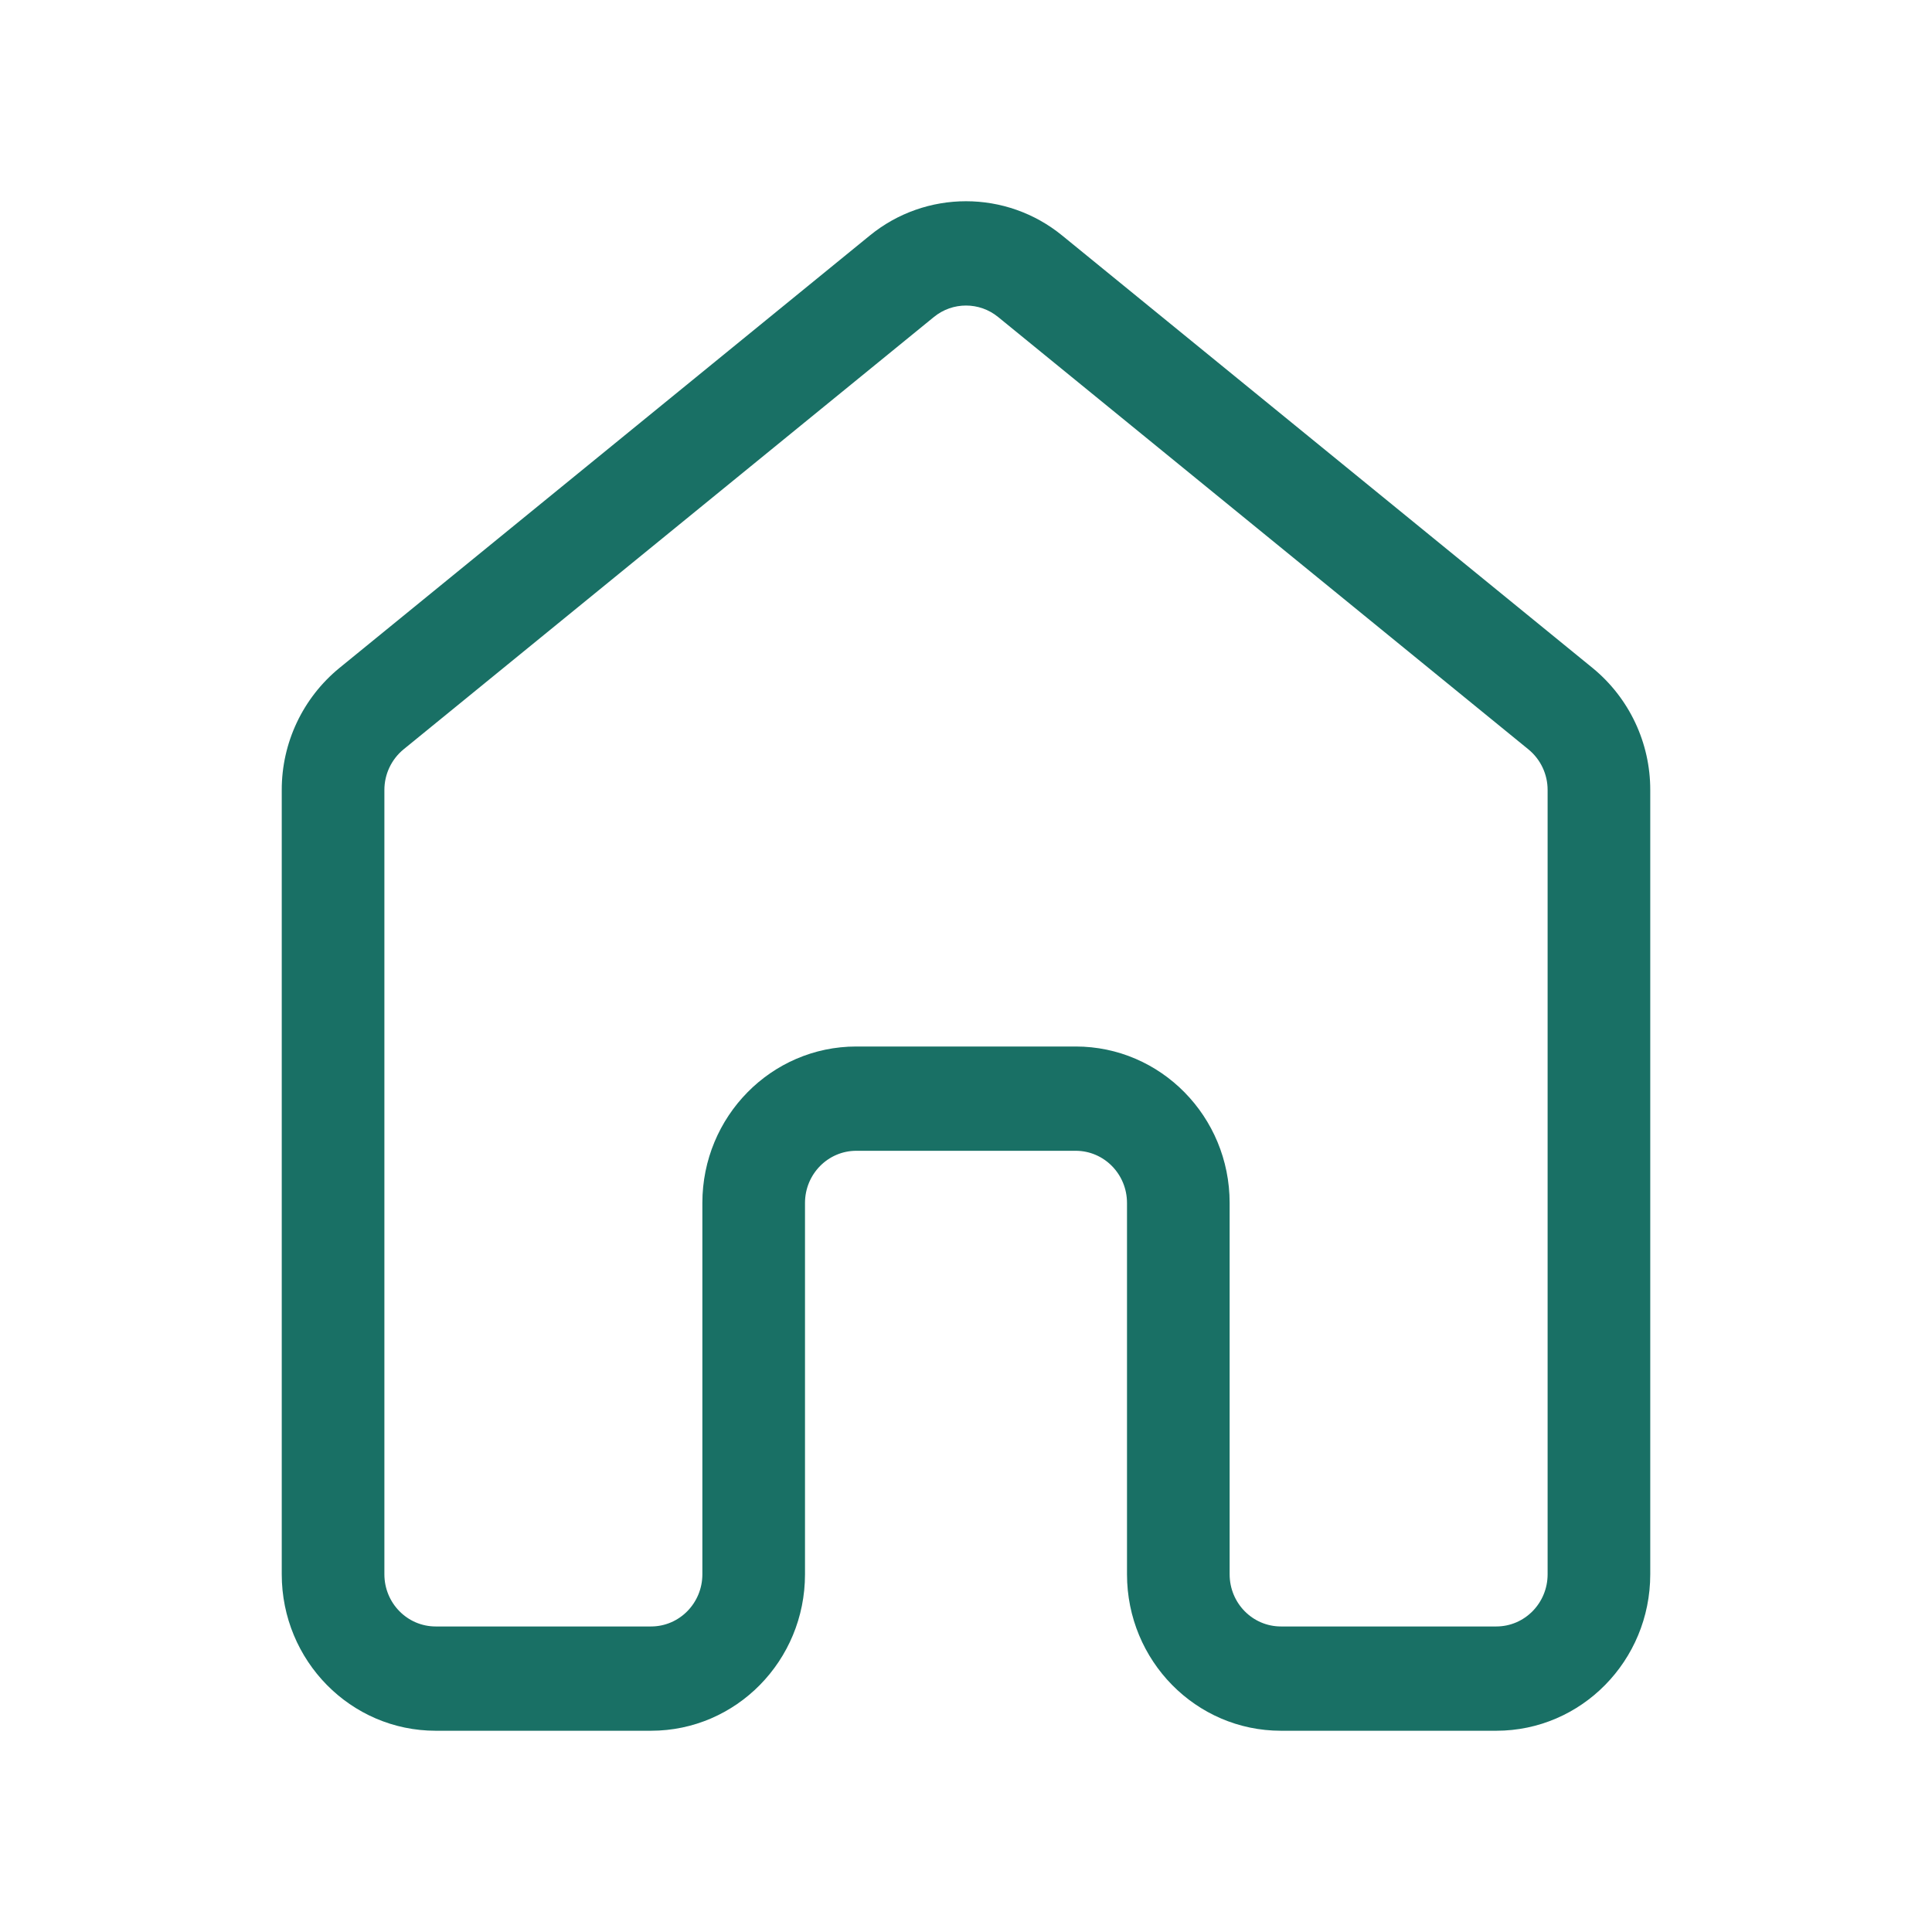
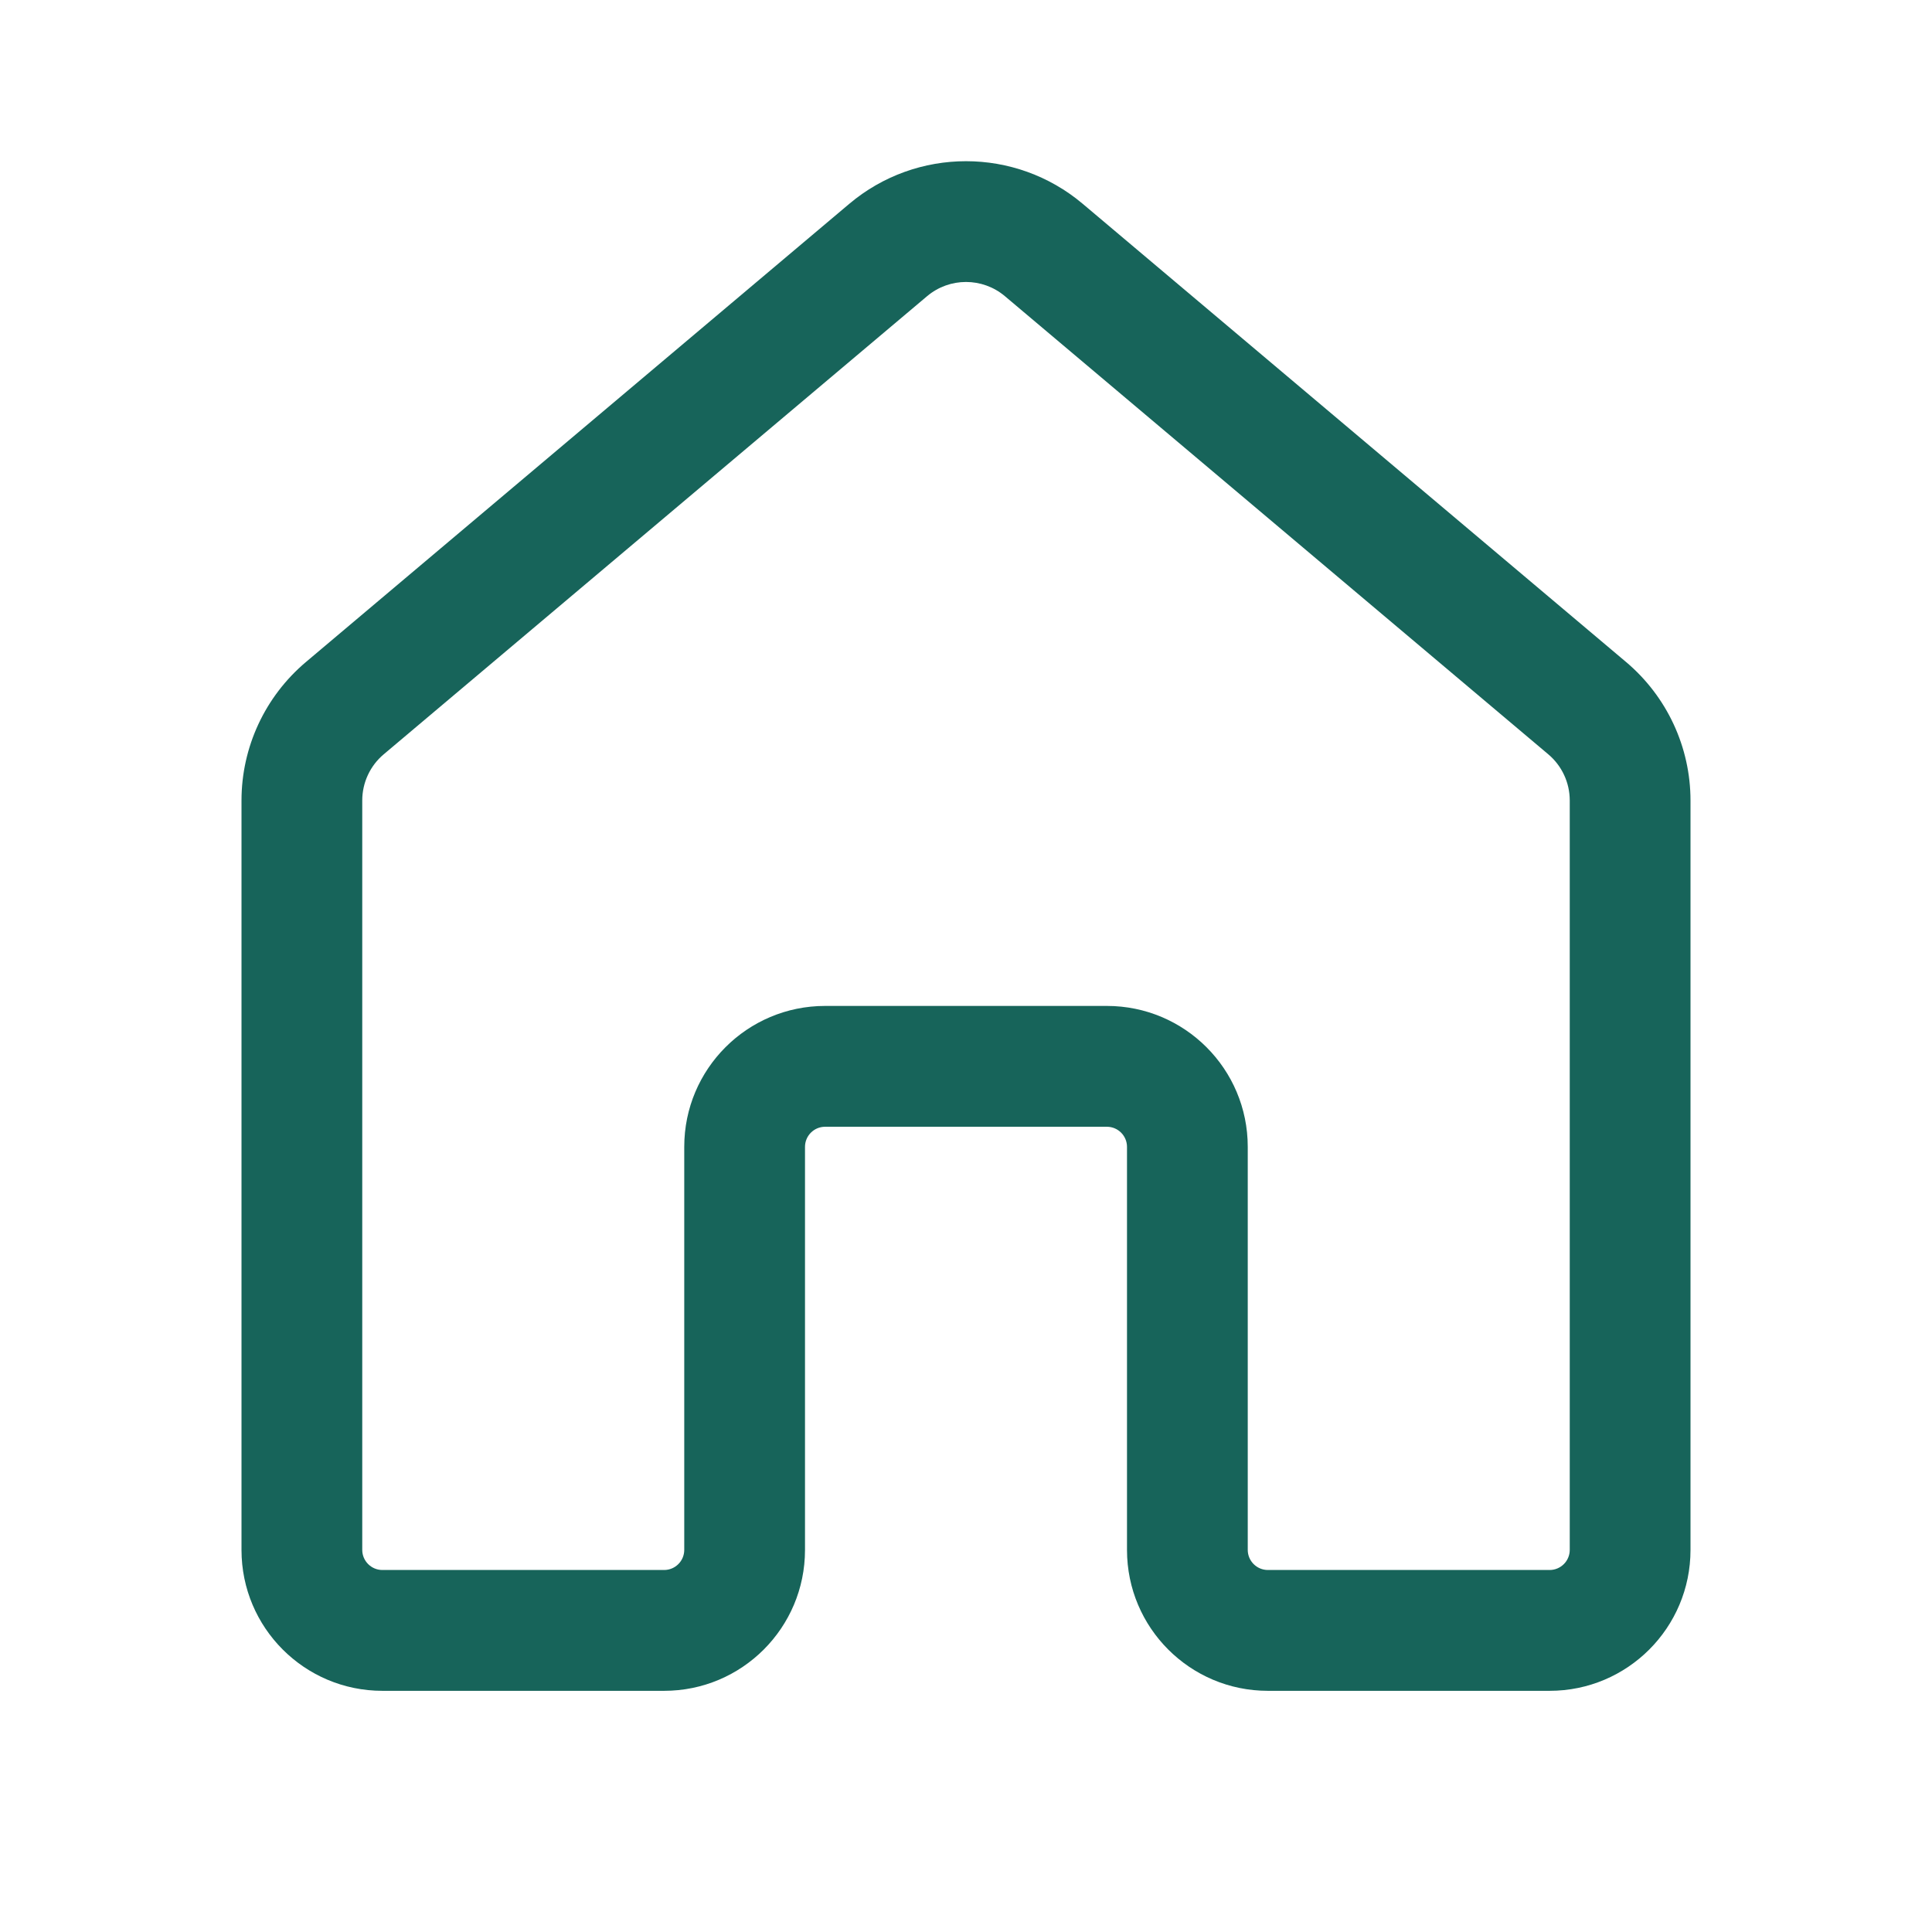
- <svg xmlns="http://www.w3.org/2000/svg" width="24" height="24" viewBox="0 0 48 48">
-   <path fill="#197065" d="M21.606 5.855a3.778 3.778 0 0 1 4.788 0l13.175 10.742A3.91 3.91 0 0 1 41 19.628v19.485C41 41.26 39.288 43 37.175 43h-5.35C29.712 43 28 41.26 28 39.113v-9.226c0-.716-.57-1.296-1.275-1.296h-5.45c-.704 0-1.275.58-1.275 1.296v9.226C20 41.26 18.288 43 16.175 43h-5.35C8.713 43 7 41.26 7 39.113V19.628a3.91 3.91 0 0 1 1.431-3.031zm3.192 2.021a1.26 1.26 0 0 0-1.596 0L10.027 18.617a1.304 1.304 0 0 0-.477 1.011v19.485c0 .716.57 1.296 1.275 1.296h5.35c.704 0 1.275-.58 1.275-1.296v-9.226c0-2.147 1.713-3.887 3.825-3.887h5.45c2.112 0 3.825 1.74 3.825 3.887v9.226c0 .716.57 1.296 1.275 1.296h5.35c.704 0 1.275-.58 1.275-1.296V19.628a1.3 1.3 0 0 0-.477-1.01z" />
+ <svg xmlns="http://www.w3.org/2000/svg" width="20" height="20" viewBox="0 0 24 24">
+   <path fill="#17645a" d="M10.55 2.532a2.25 2.25 0 0 1 2.9 0l6.75 5.692c.507.428.8 1.057.8 1.72v9.31a1.75 1.75 0 0 1-1.75 1.75h-3.5a1.75 1.75 0 0 1-1.75-1.75v-5.007a.25.25 0 0 0-.25-.25h-3.5a.25.25 0 0 0-.25.25v5.007a1.75 1.75 0 0 1-1.75 1.75h-3.5A1.75 1.75 0 0 1 3 19.254v-9.31c0-.663.293-1.292.8-1.72zm1.933 1.147a.75.75 0 0 0-.966 0L4.767 9.37a.75.75 0 0 0-.267.573v9.31c0 .138.112.25.25.25h3.5a.25.25 0 0 0 .25-.25v-5.007c0-.967.784-1.75 1.75-1.75h3.5c.966 0 1.75.783 1.75 1.75v5.007c0 .138.112.25.25.25h3.5a.25.25 0 0 0 .25-.25v-9.31a.75.75 0 0 0-.267-.573z" />
</svg>
